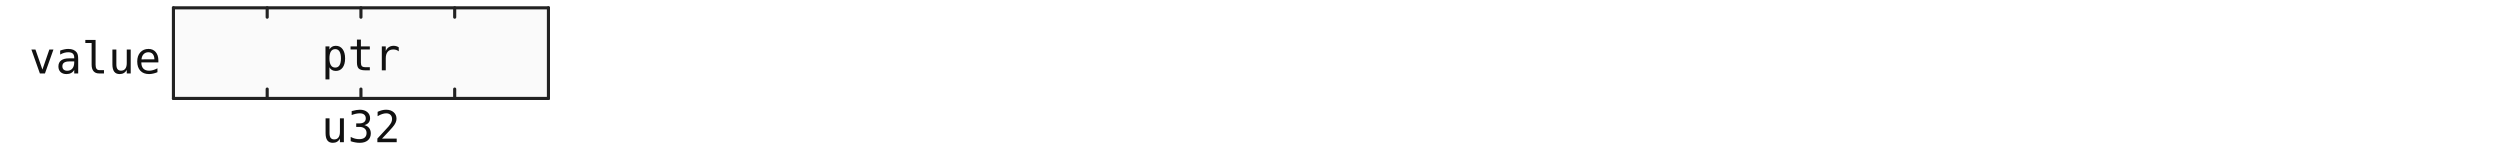
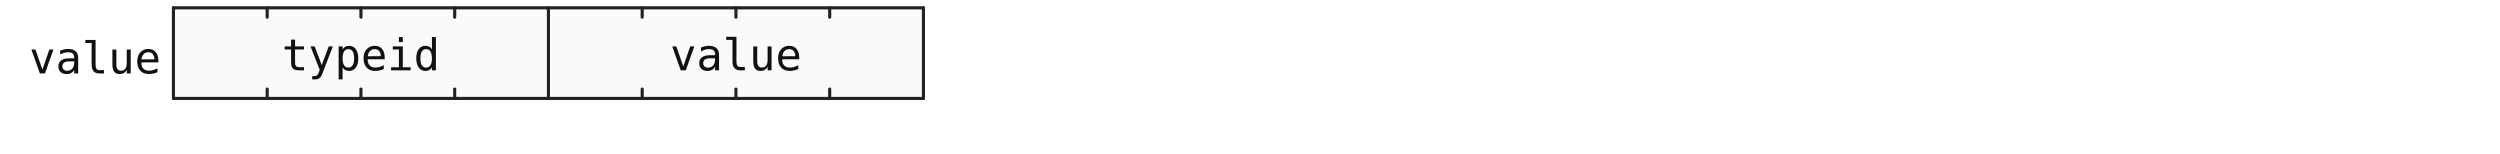
<svg xmlns="http://www.w3.org/2000/svg" width="800" height="49" viewBox="0 0 800 49">
  <style>			.bg { fill: #fafafa; }
			svg line { stroke: #222; }
			svg text { fill: #111; }
			@media (prefers-color-scheme: dark) {
				.bg { fill: #1e1e1e; }
				svg line { stroke: #a0a0a0; }
				svg text { fill: #e0e0e0; }
			}</style>
  <g transform="translate(0.5,0.5)" text-anchor="middle" font-size="14" font-family="monospace" font-weight="normal">
    <g transform="translate(55,2)">
-       <rect class="bg" width="120" height="29" />
+       <rect class="bg" width="240" height="29" />
      <g stroke="black" stroke-width="1" stroke-linecap="round">
-         <line x2="120" />
-         <line x1="120" x2="120" y2="29" />
-         <line x2="120" y1="29" y2="29" />
+         <line x2="240" />
+         <line x1="240" x2="240" y2="29" />
+         <line x2="240" y1="29" y2="29" />
        <line y2="29" />
        <line x1="30" x2="30" y2="3" />
        <line x1="30" x2="30" y1="29" y2="26" />
        <line x1="60" x2="60" y2="3" />
        <line x1="60" x2="60" y1="29" y2="26" />
        <line x1="90" x2="90" y2="3" />
        <line x1="90" x2="90" y1="29" y2="26" />
+         <line x1="120" x2="120" y2="29" />
+         <line x1="150" x2="150" y2="3" />
+         <line x1="150" x2="150" y1="29" y2="26" />
+         <line x1="180" x2="180" y2="3" />
+         <line x1="180" x2="180" y1="29" y2="26" />
+         <line x1="210" x2="210" y2="3" />
+         <line x1="210" x2="210" y1="29" y2="26" />
      </g>
      <g>
        <g />
        <g transform="translate(15,14)">
          <g transform="translate(45)">
            <text y="6">
-               <tspan>ptr</tspan>
+               <tspan>typeid</tspan>
+             </text>
+           </g>
+           <g transform="translate(165)">
+             <text y="6">
+               <tspan>value</tspan>
            </text>
          </g>
        </g>
        <g transform="translate(15,37)">
          <g transform="translate(45)">
            <text y="6">
-               <tspan>u32</tspan>
+               <tspan />
+             </text>
+           </g>
+           <g transform="translate(165)">
+             <text y="6">
+               <tspan />
            </text>
          </g>
        </g>
      </g>
      <g text-anchor="end">
        <g transform="translate(-4,15)">
          <text y="6">
            <tspan>value</tspan>
          </text>
        </g>
      </g>
    </g>
    <g transform="translate(55,-3)" />
  </g>
</svg>
